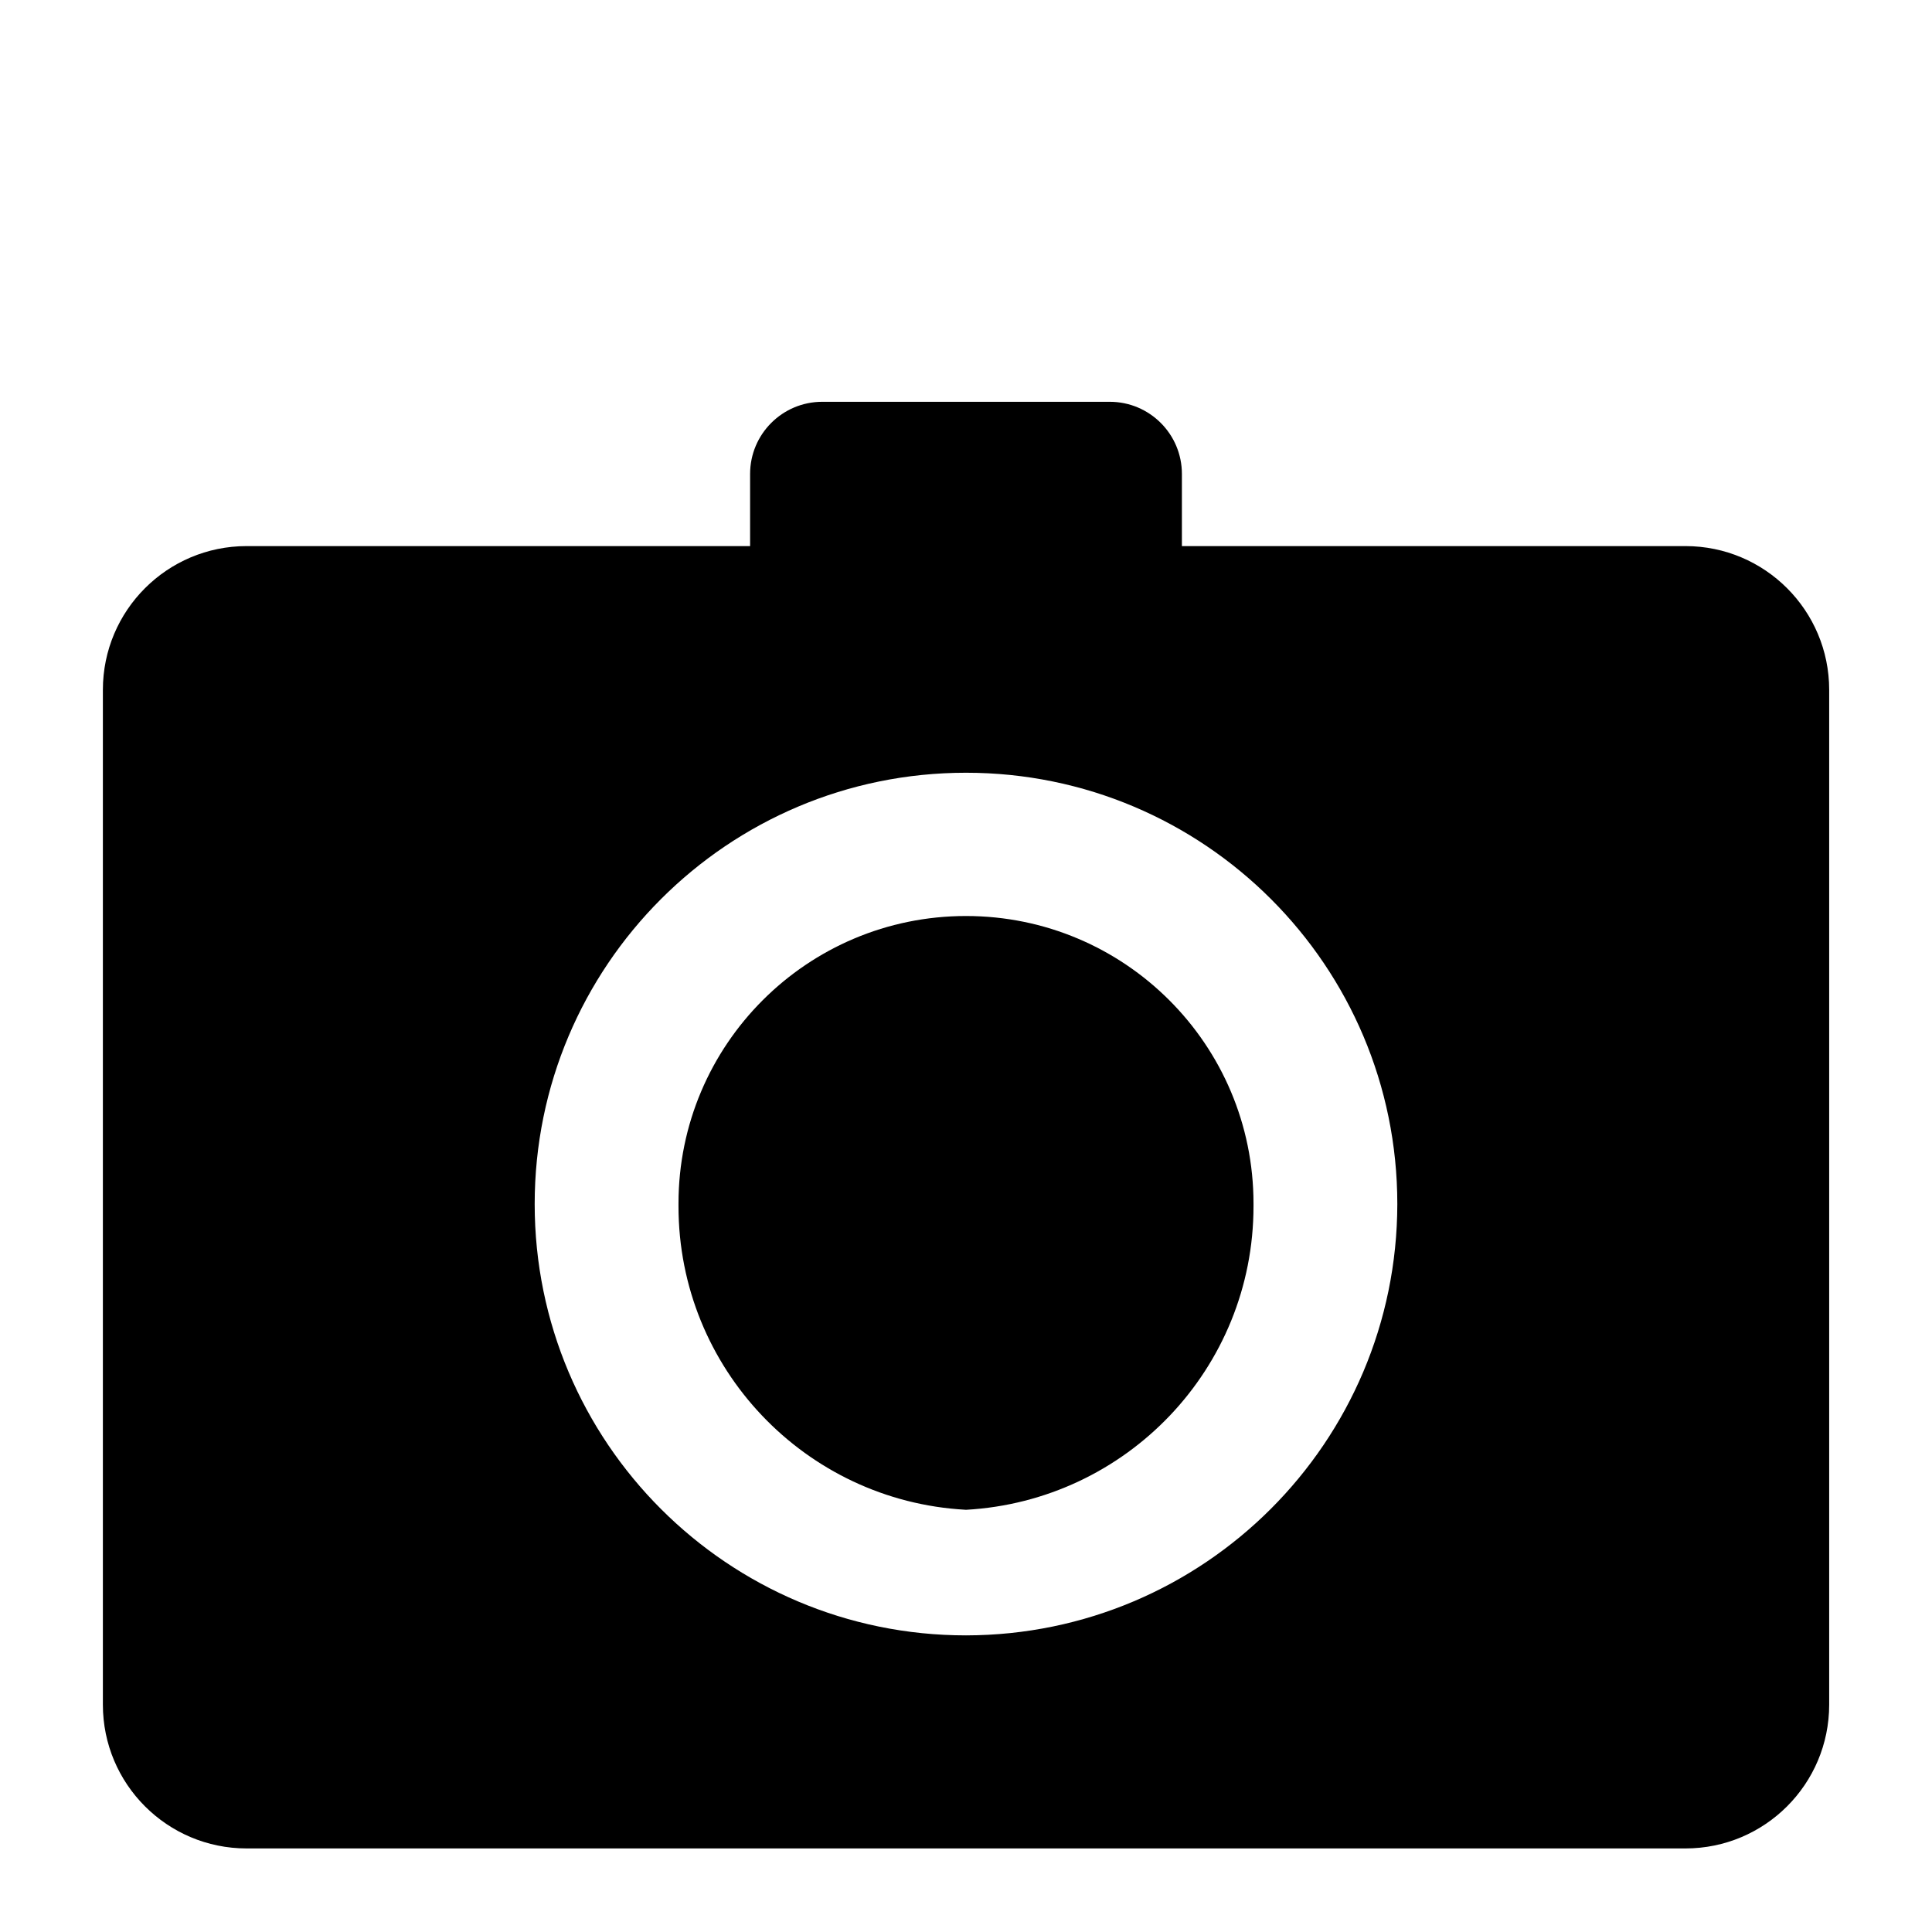
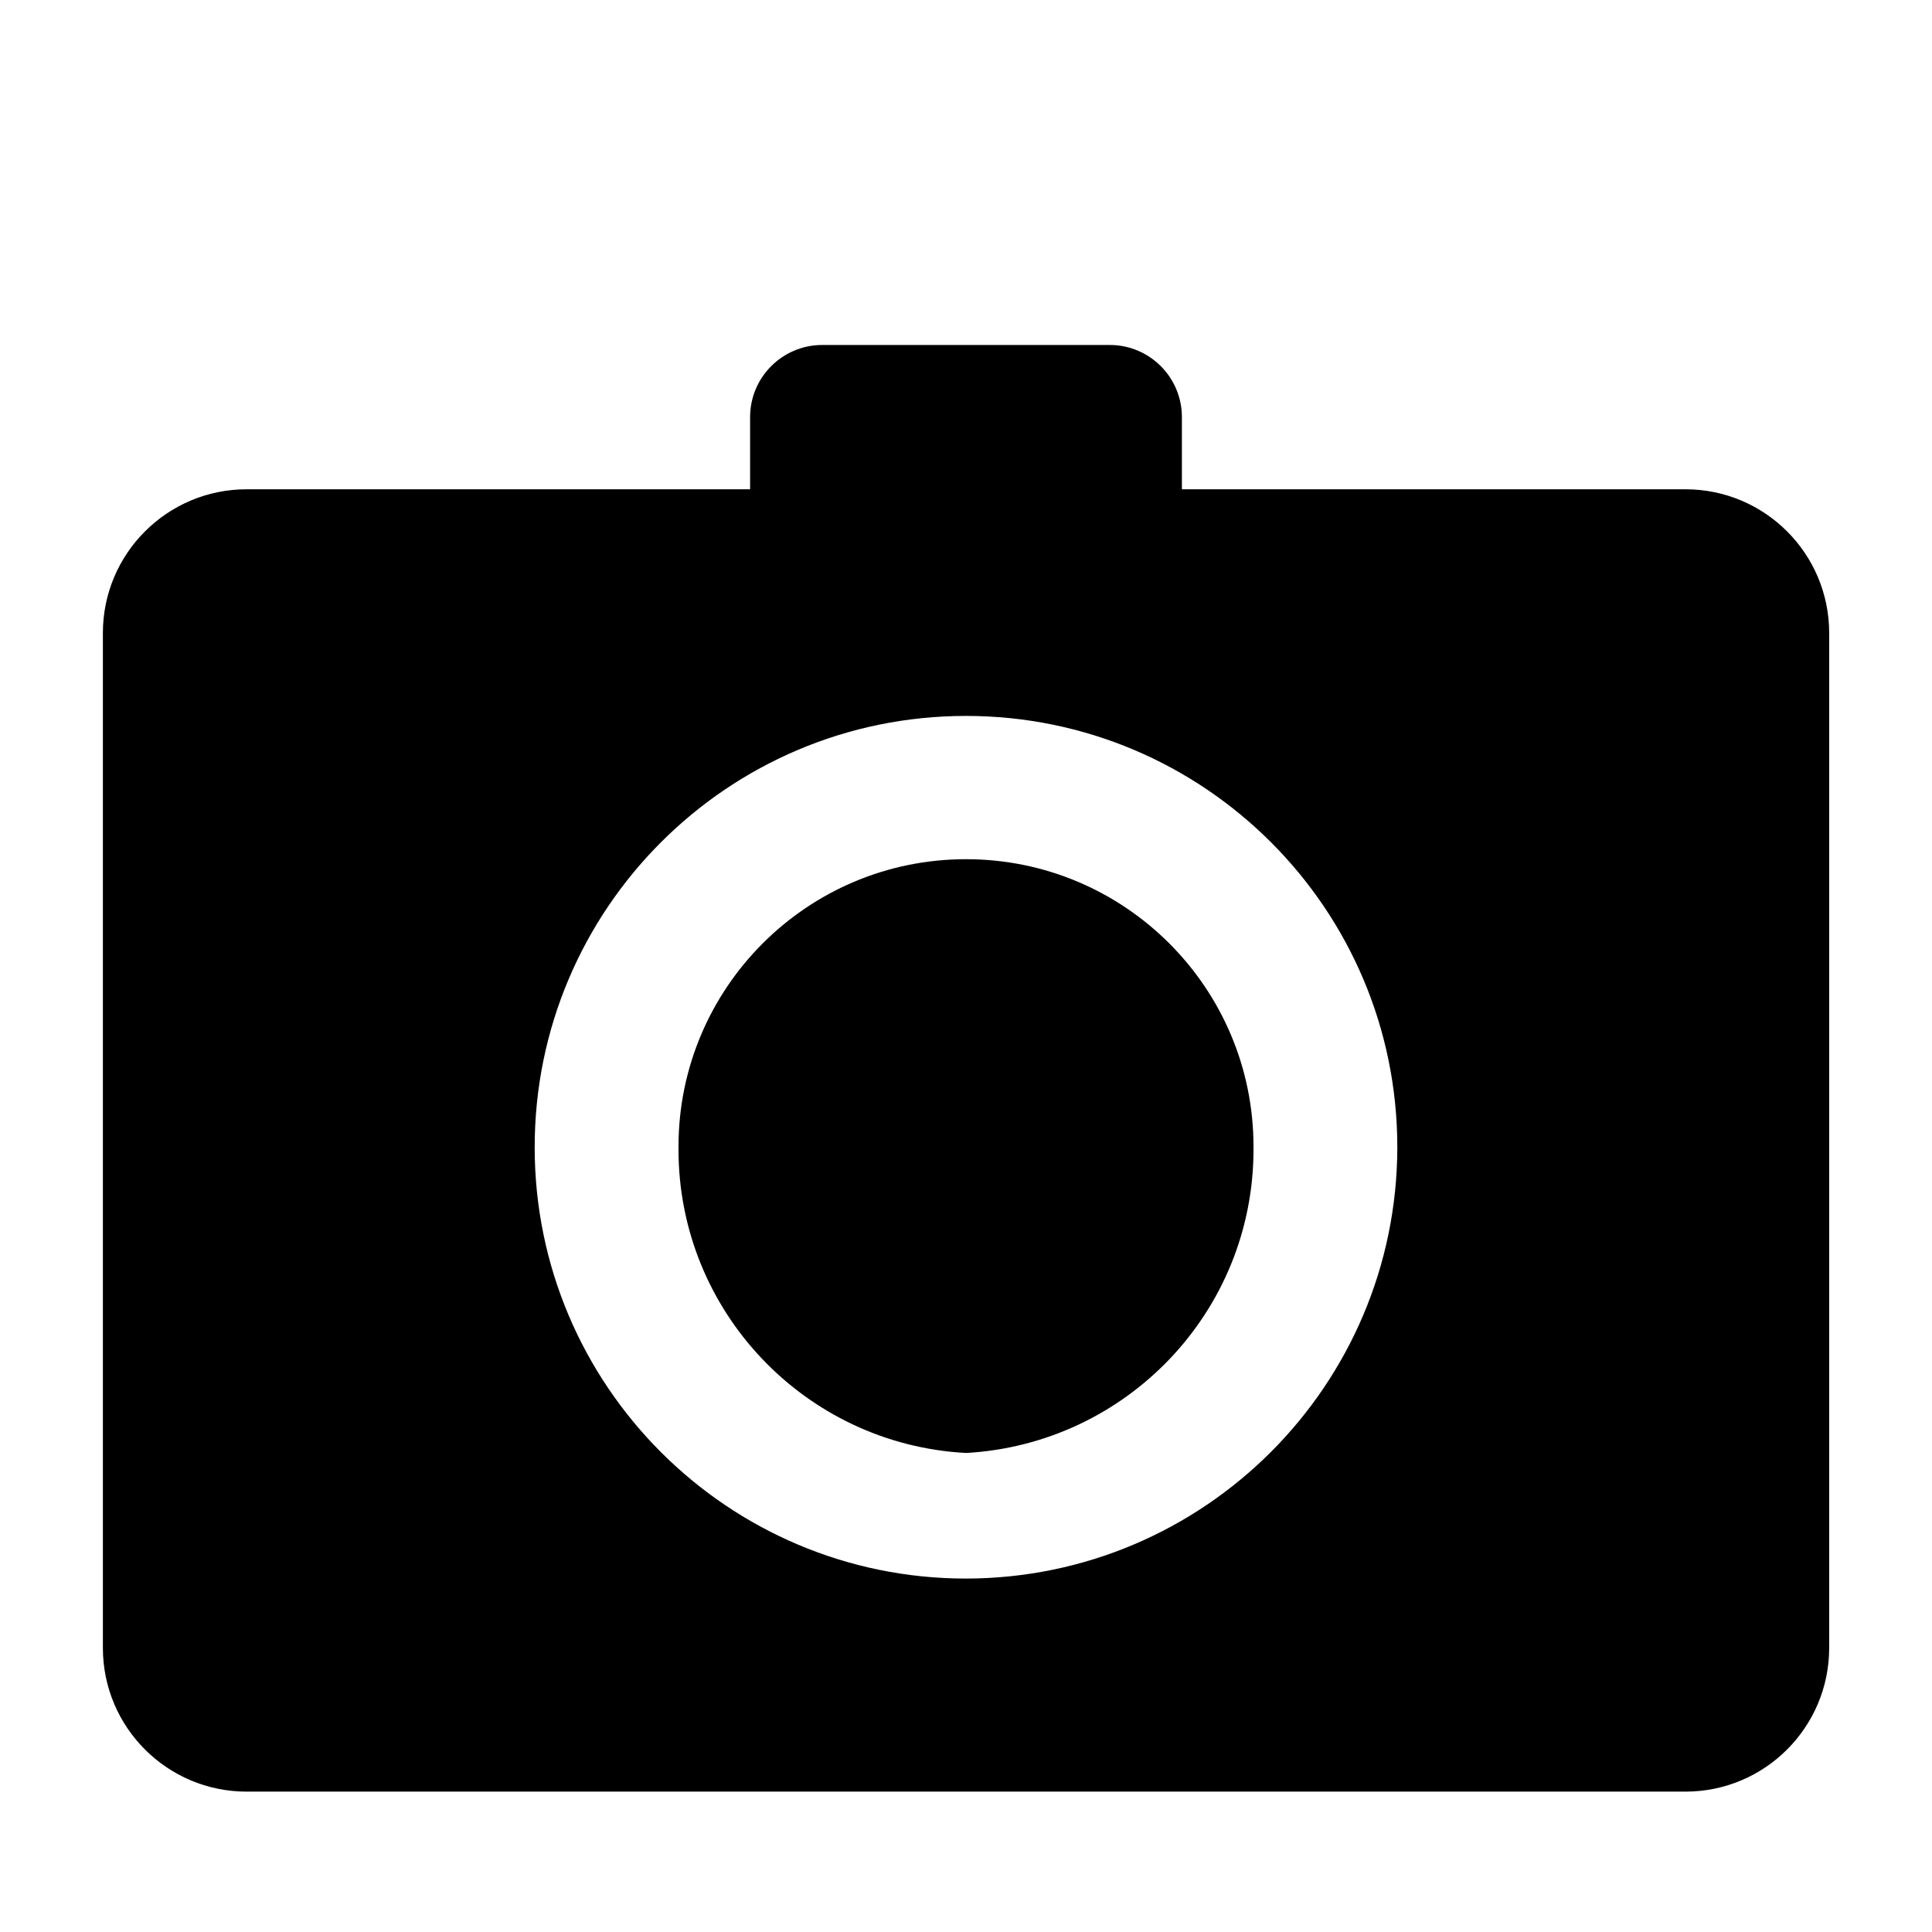
<svg xmlns="http://www.w3.org/2000/svg" version="1.1" width="32" height="32" viewBox="0 0 32 32">
-   <path d="M16 15.172c-2.63 0-4.762 2.132-4.762 4.762v0c-0 0.013-0 0.029-0 0.045 0 2.685 2.101 4.879 4.749 5.027l0.013 0.001c2.661-0.149 4.762-2.343 4.762-5.028 0-0.013-0-0.025-0-0.038v0.002c0-0.003 0-0.006 0-0.009 0-2.63-2.132-4.762-4.762-4.762 0 0 0 0 0 0v0zM27.915 9.045h-8.339v-1.195c0-0.66-0.535-1.195-1.195-1.195h-4.762c-0.66 0-1.195 0.535-1.195 1.195v0 1.195h-8.339c-1.315 0-2.381 1.066-2.381 2.381v0 16.809c0 1.315 1.066 2.381 2.381 2.381v0h23.831c1.315 0 2.381-1.066 2.381-2.381v0-16.809c0-1.315-1.066-2.381-2.381-2.381v0zM16 27.087c-3.945 0-7.144-3.198-7.144-7.144s3.198-7.144 7.144-7.144c3.945 0 7.144 3.198 7.144 7.144v0c-0.005 3.943-3.2 7.138-7.143 7.144h-0.001z" />
+   <path d="M16 14.231c-2.63 0-4.762 2.132-4.762 4.762v0c-0 0.013-0 0.029-0 0.045 0 2.685 2.101 4.879 4.749 5.027l0.013 0.001c2.661-0.149 4.762-2.343 4.762-5.028 0-0.013-0-0.025-0-0.038v0.002c0-0.003 0-0.006 0-0.009 0-2.63-2.132-4.762-4.762-4.762 0 0 0 0 0 0v0zM27.915 8.104h-8.339v-1.195c0-0.66-0.535-1.195-1.195-1.195h-4.762c-0.66 0-1.195 0.535-1.195 1.195v0 1.195h-8.339c-1.315 0-2.381 1.066-2.381 2.381v0 16.809c0 1.315 1.066 2.381 2.381 2.381v0h23.831c1.315 0 2.381-1.066 2.381-2.381v0-16.809c0-1.315-1.066-2.381-2.381-2.381v0zM16 26.146c-3.945 0-7.144-3.198-7.144-7.144s3.198-7.144 7.144-7.144c3.945 0 7.144 3.198 7.144 7.144v0c-0.005 3.943-3.2 7.138-7.143 7.144h-0.001z" />
</svg>
